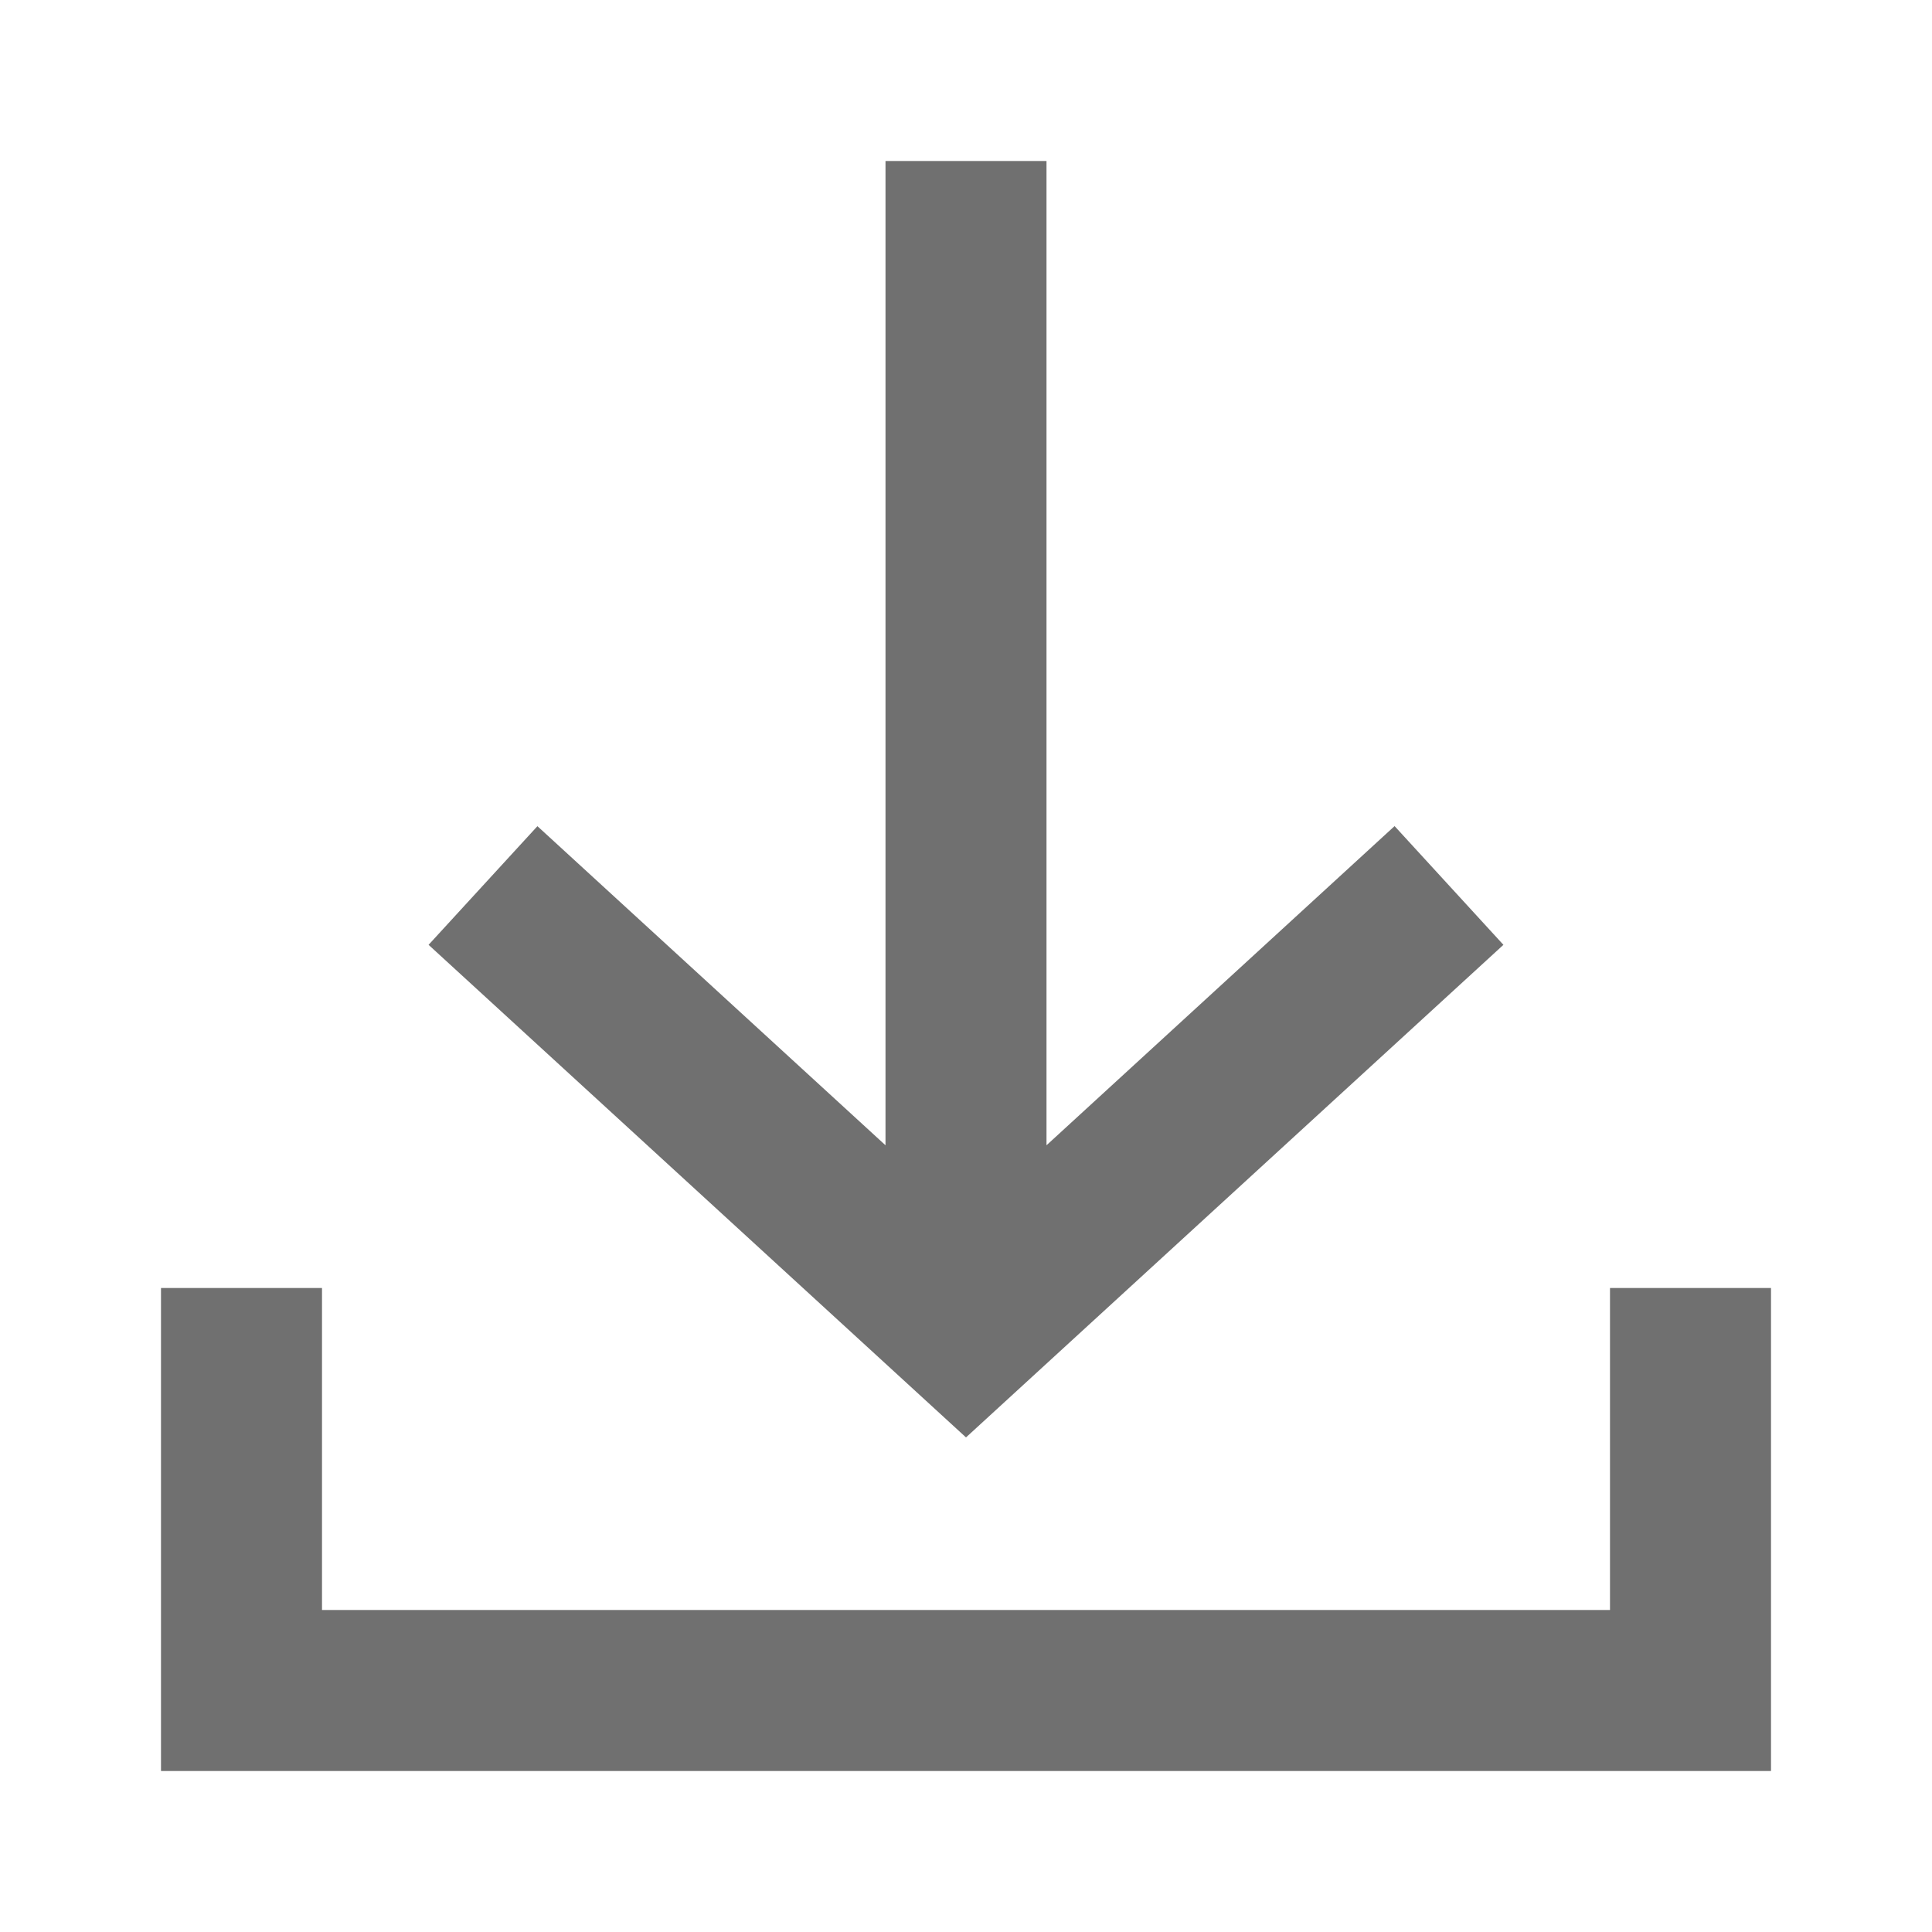
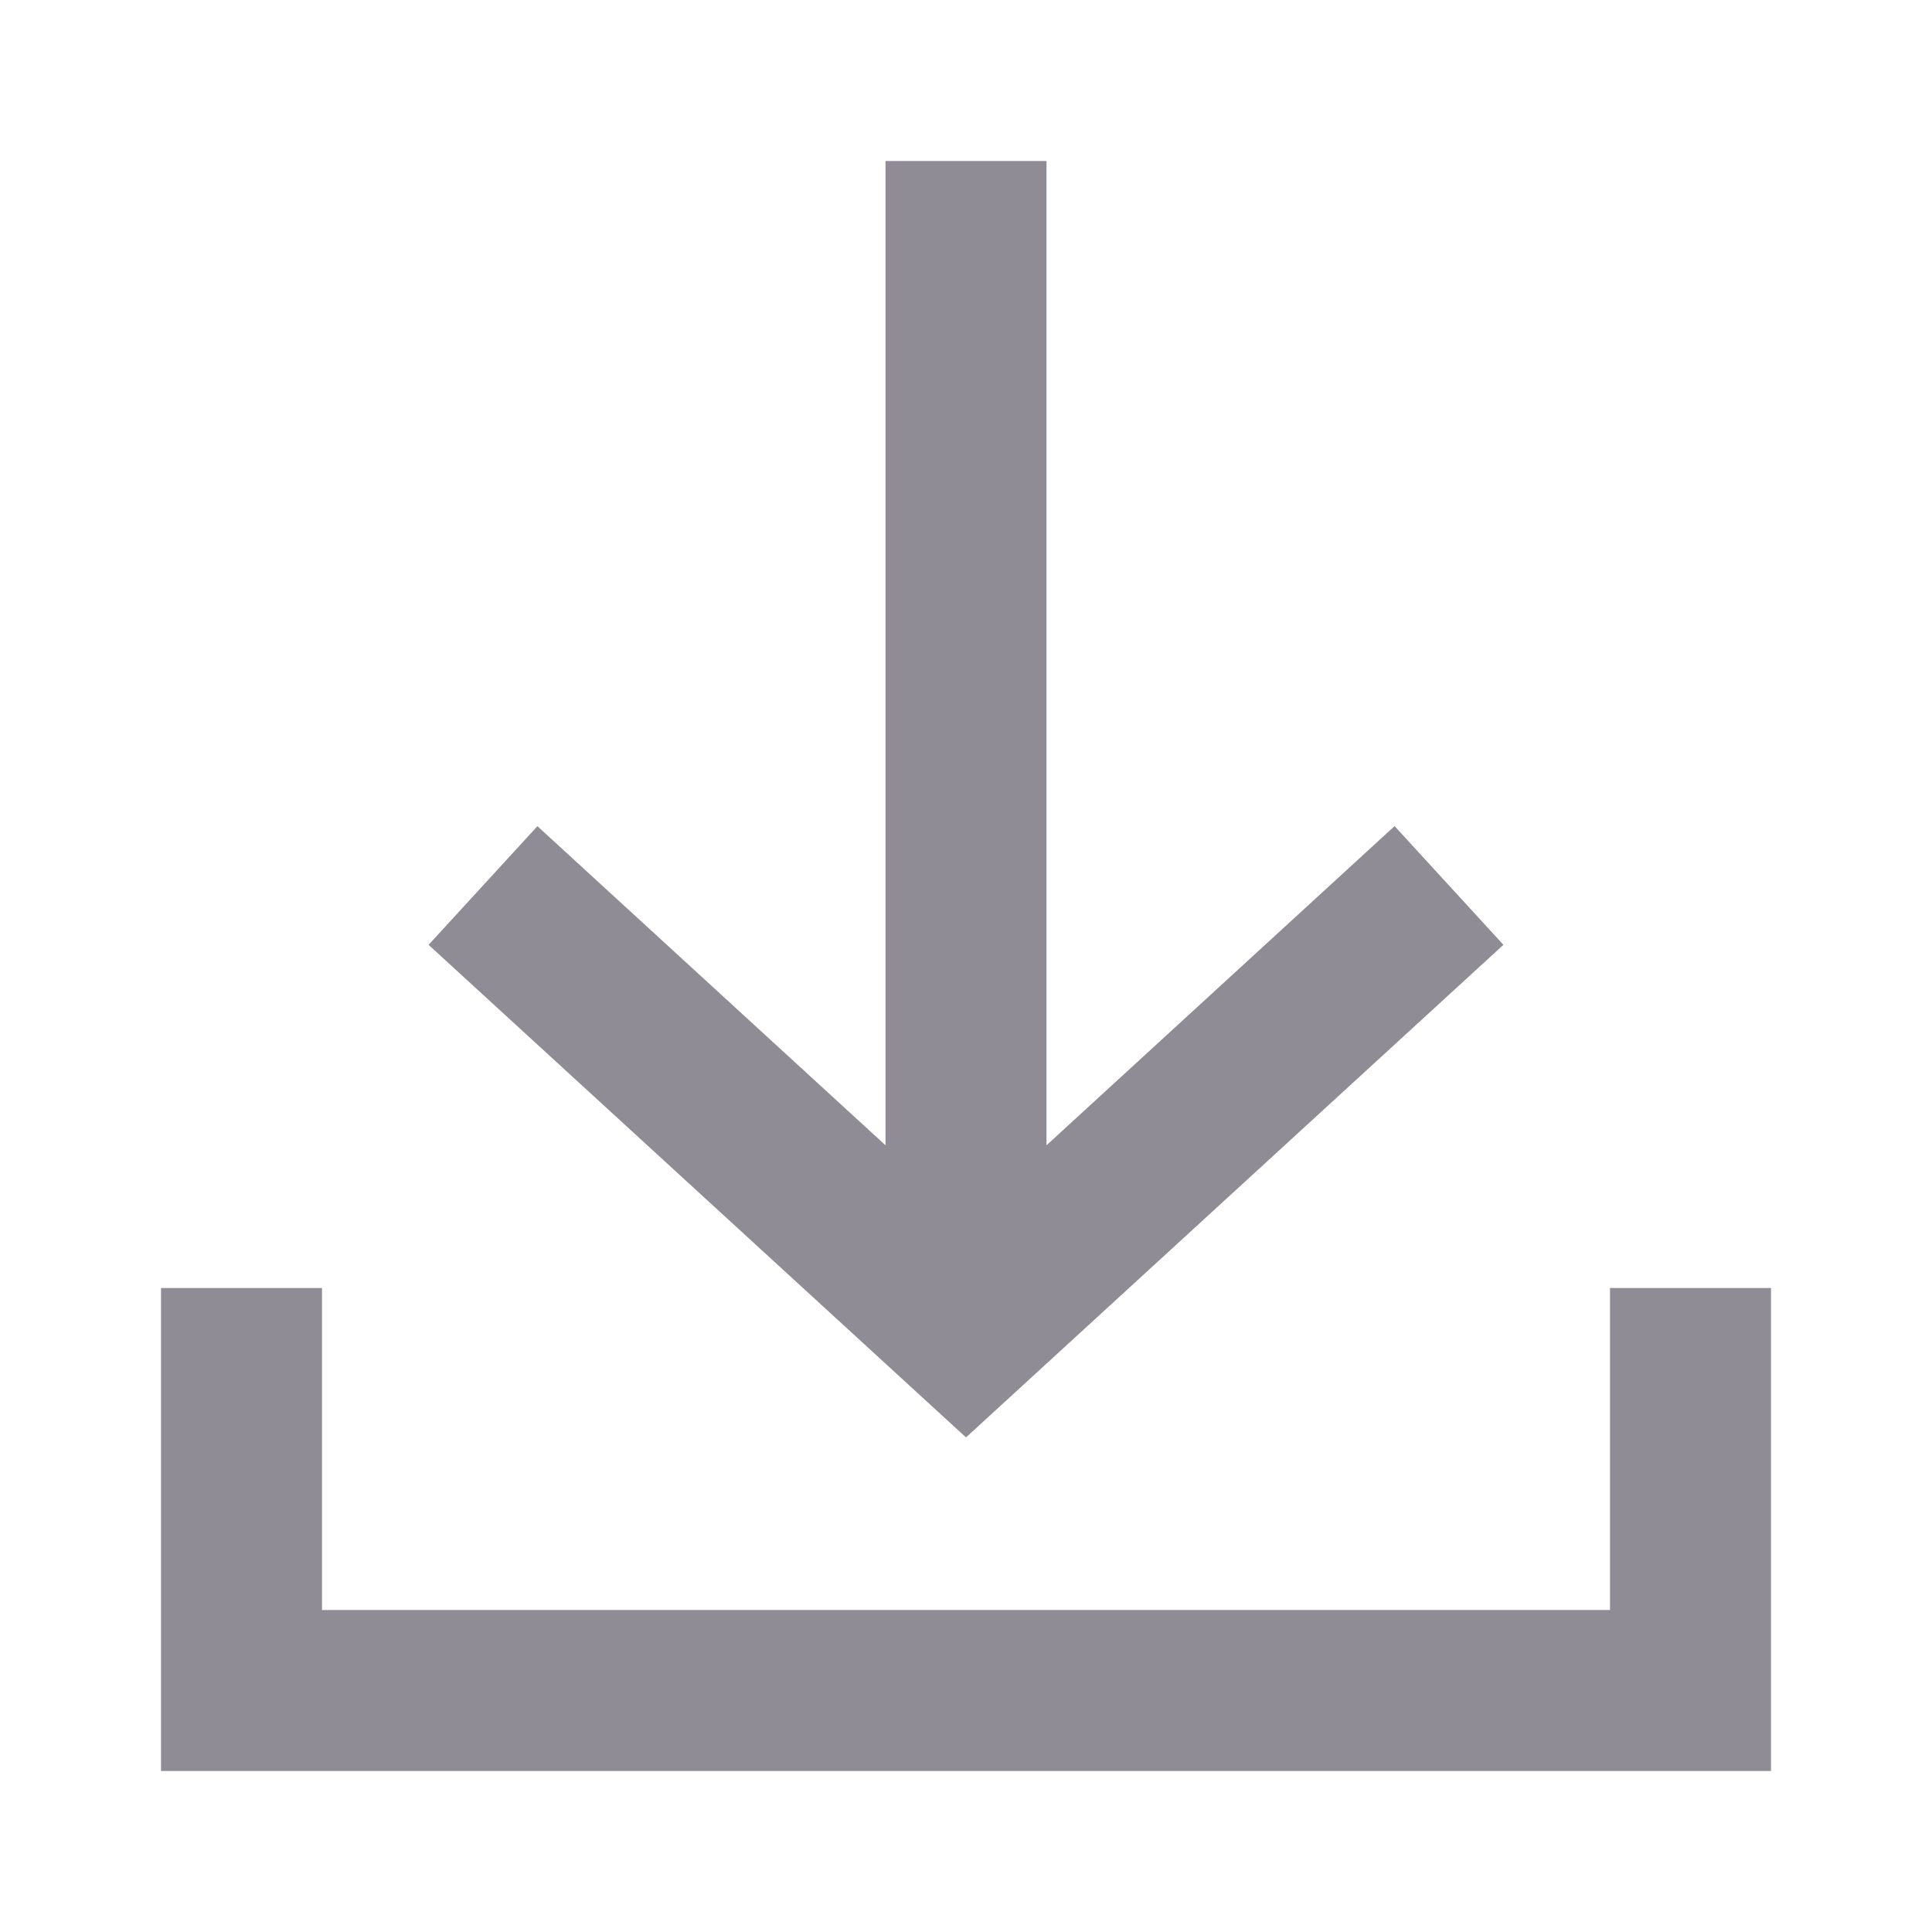
<svg xmlns="http://www.w3.org/2000/svg" id="ic-transaction-received" width="24" height="24" viewBox="0 0 24 24">
  <defs>
    <style type="text/css">
-             .cls-1{fill:#707070}.cls-2{fill:none}
+             .cls-1{fill:#908c96}.cls-2{fill:none}
        </style>
  </defs>
  <g id="Group_8834" data-name="Group 8834">
    <path id="Path_18892" d="M18.676 11.737l-1.352-1.475L13 14.227V2h-2v12.227l-4.324-3.964-1.352 1.474L12 17.856z" class="cls-1" data-name="Path 18892" />
    <path id="Path_18893" d="M20 16v4H4v-4H2v6h20v-6z" class="cls-1" data-name="Path 18893" />
  </g>
  <path id="Rectangle_4413" d="M0 0h24v24H0z" class="cls-2" data-name="Rectangle 4413" />
</svg>
